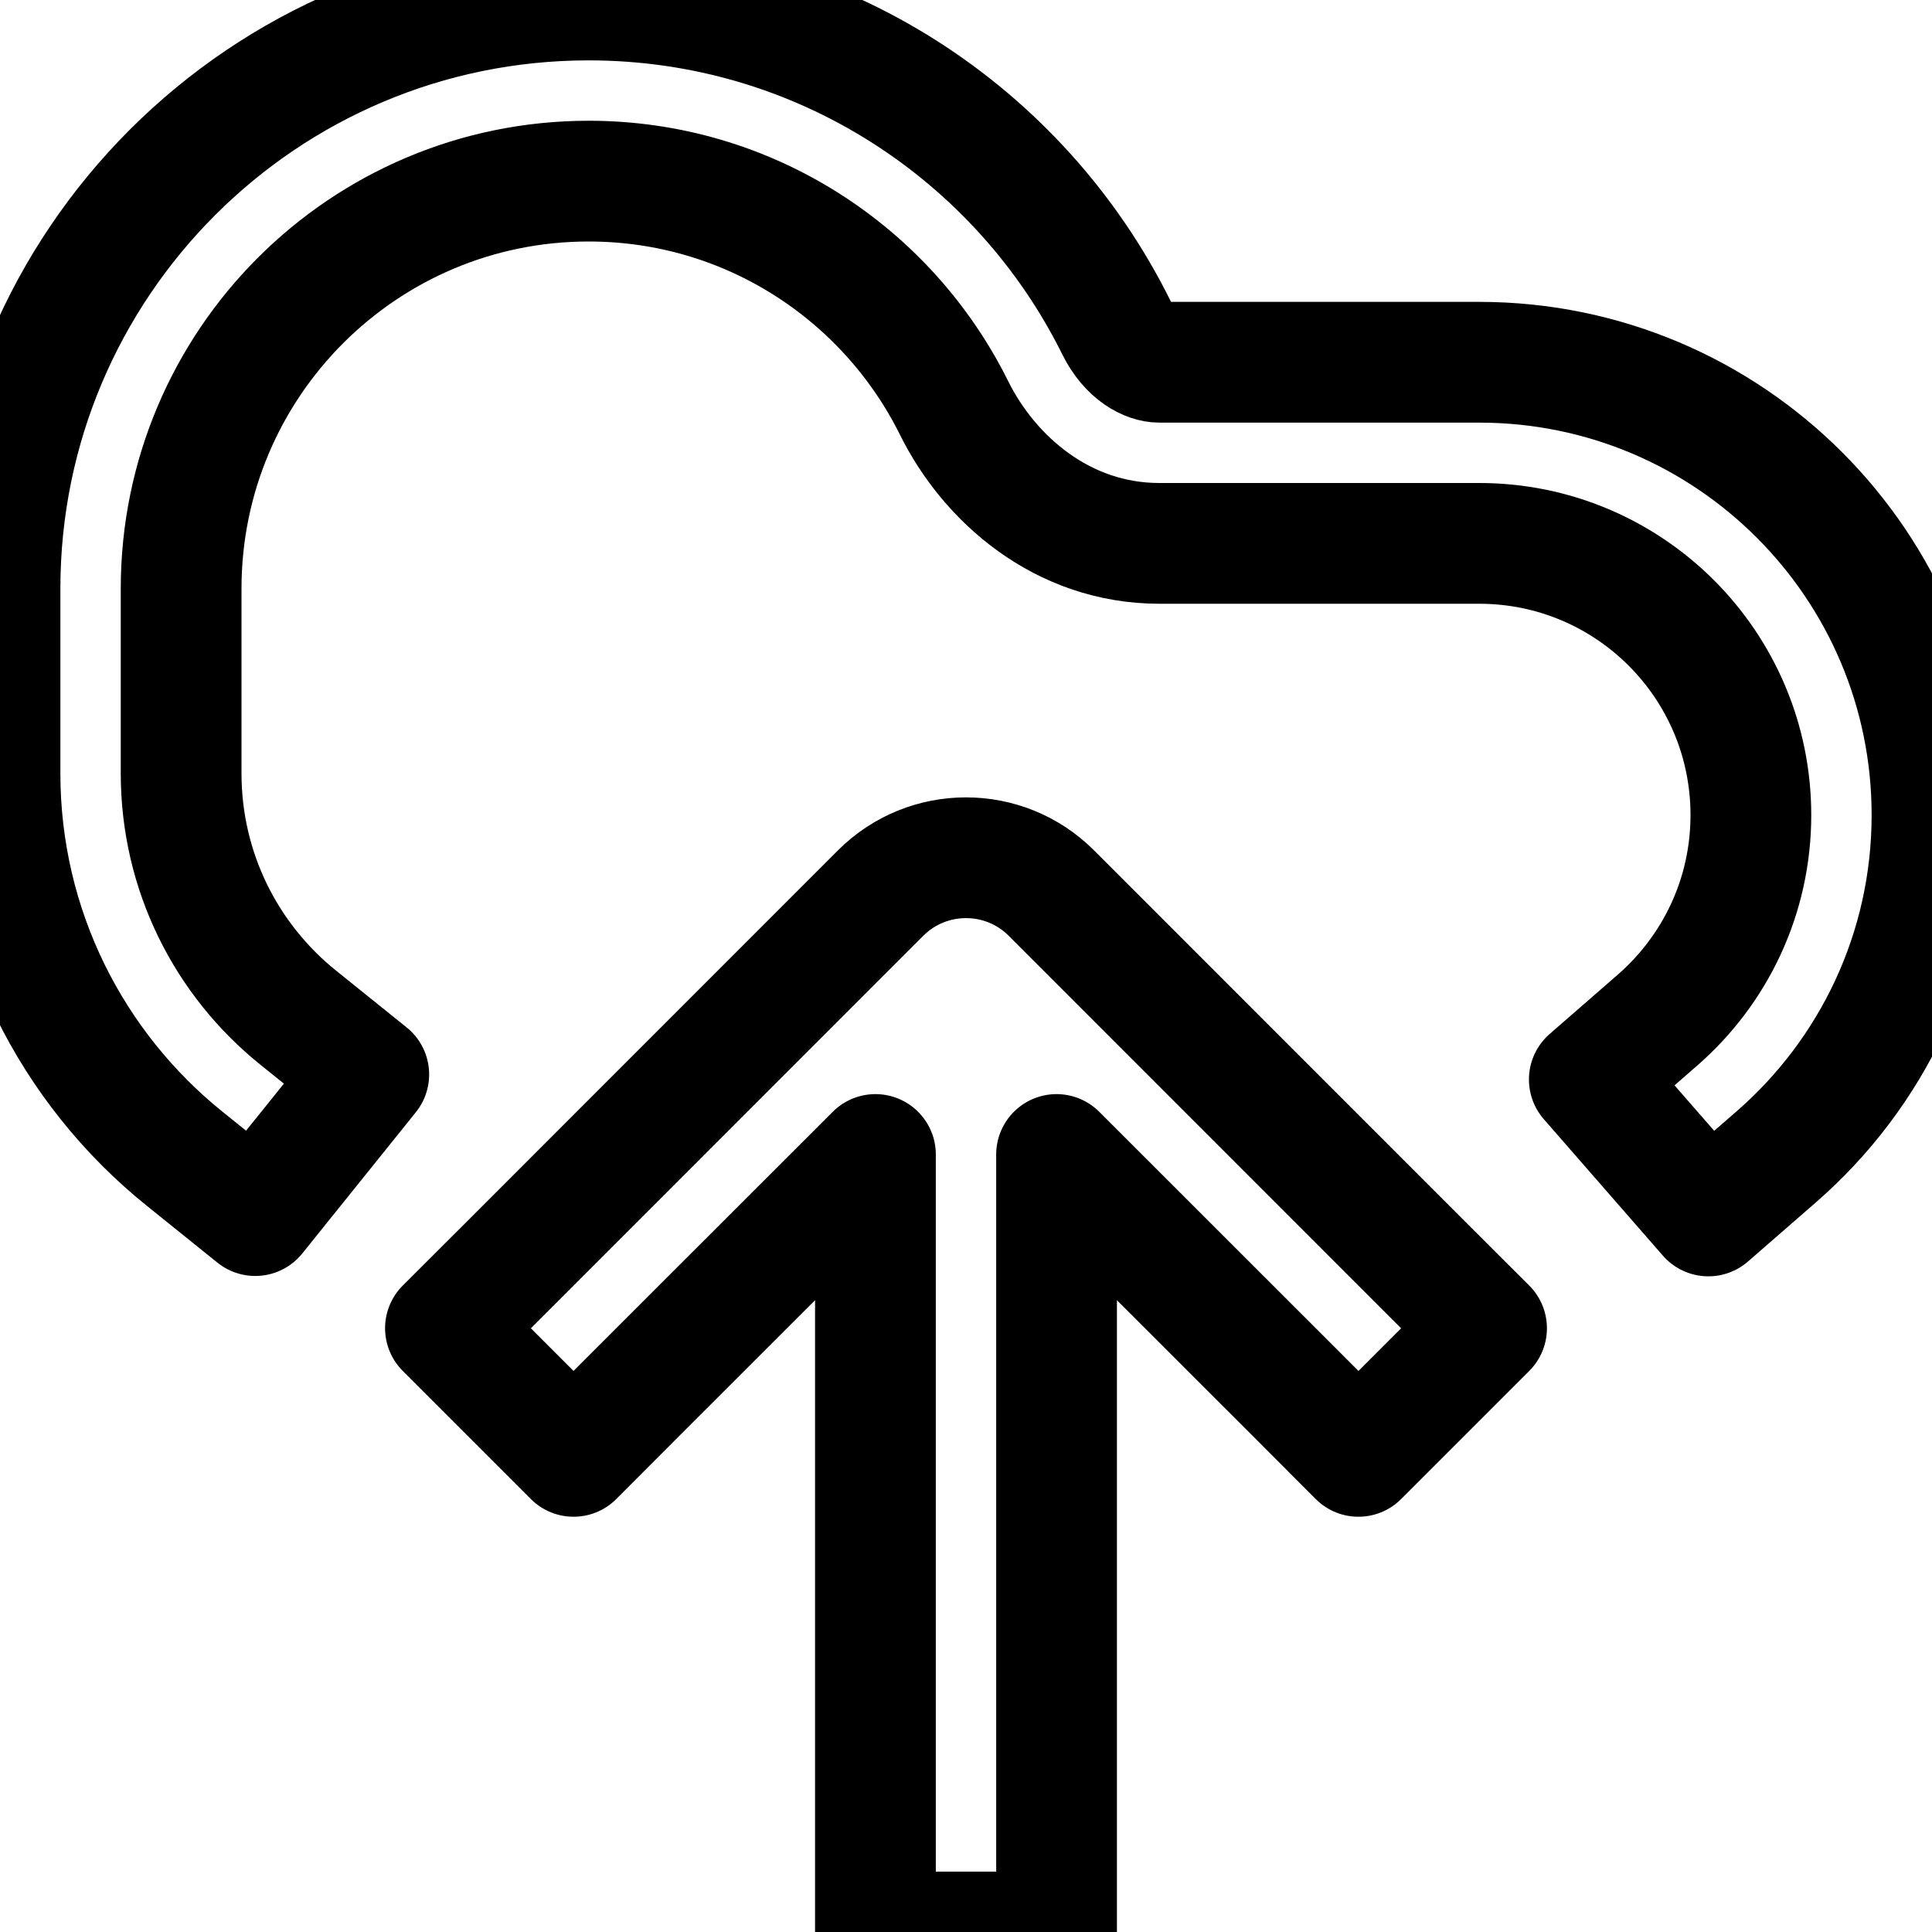
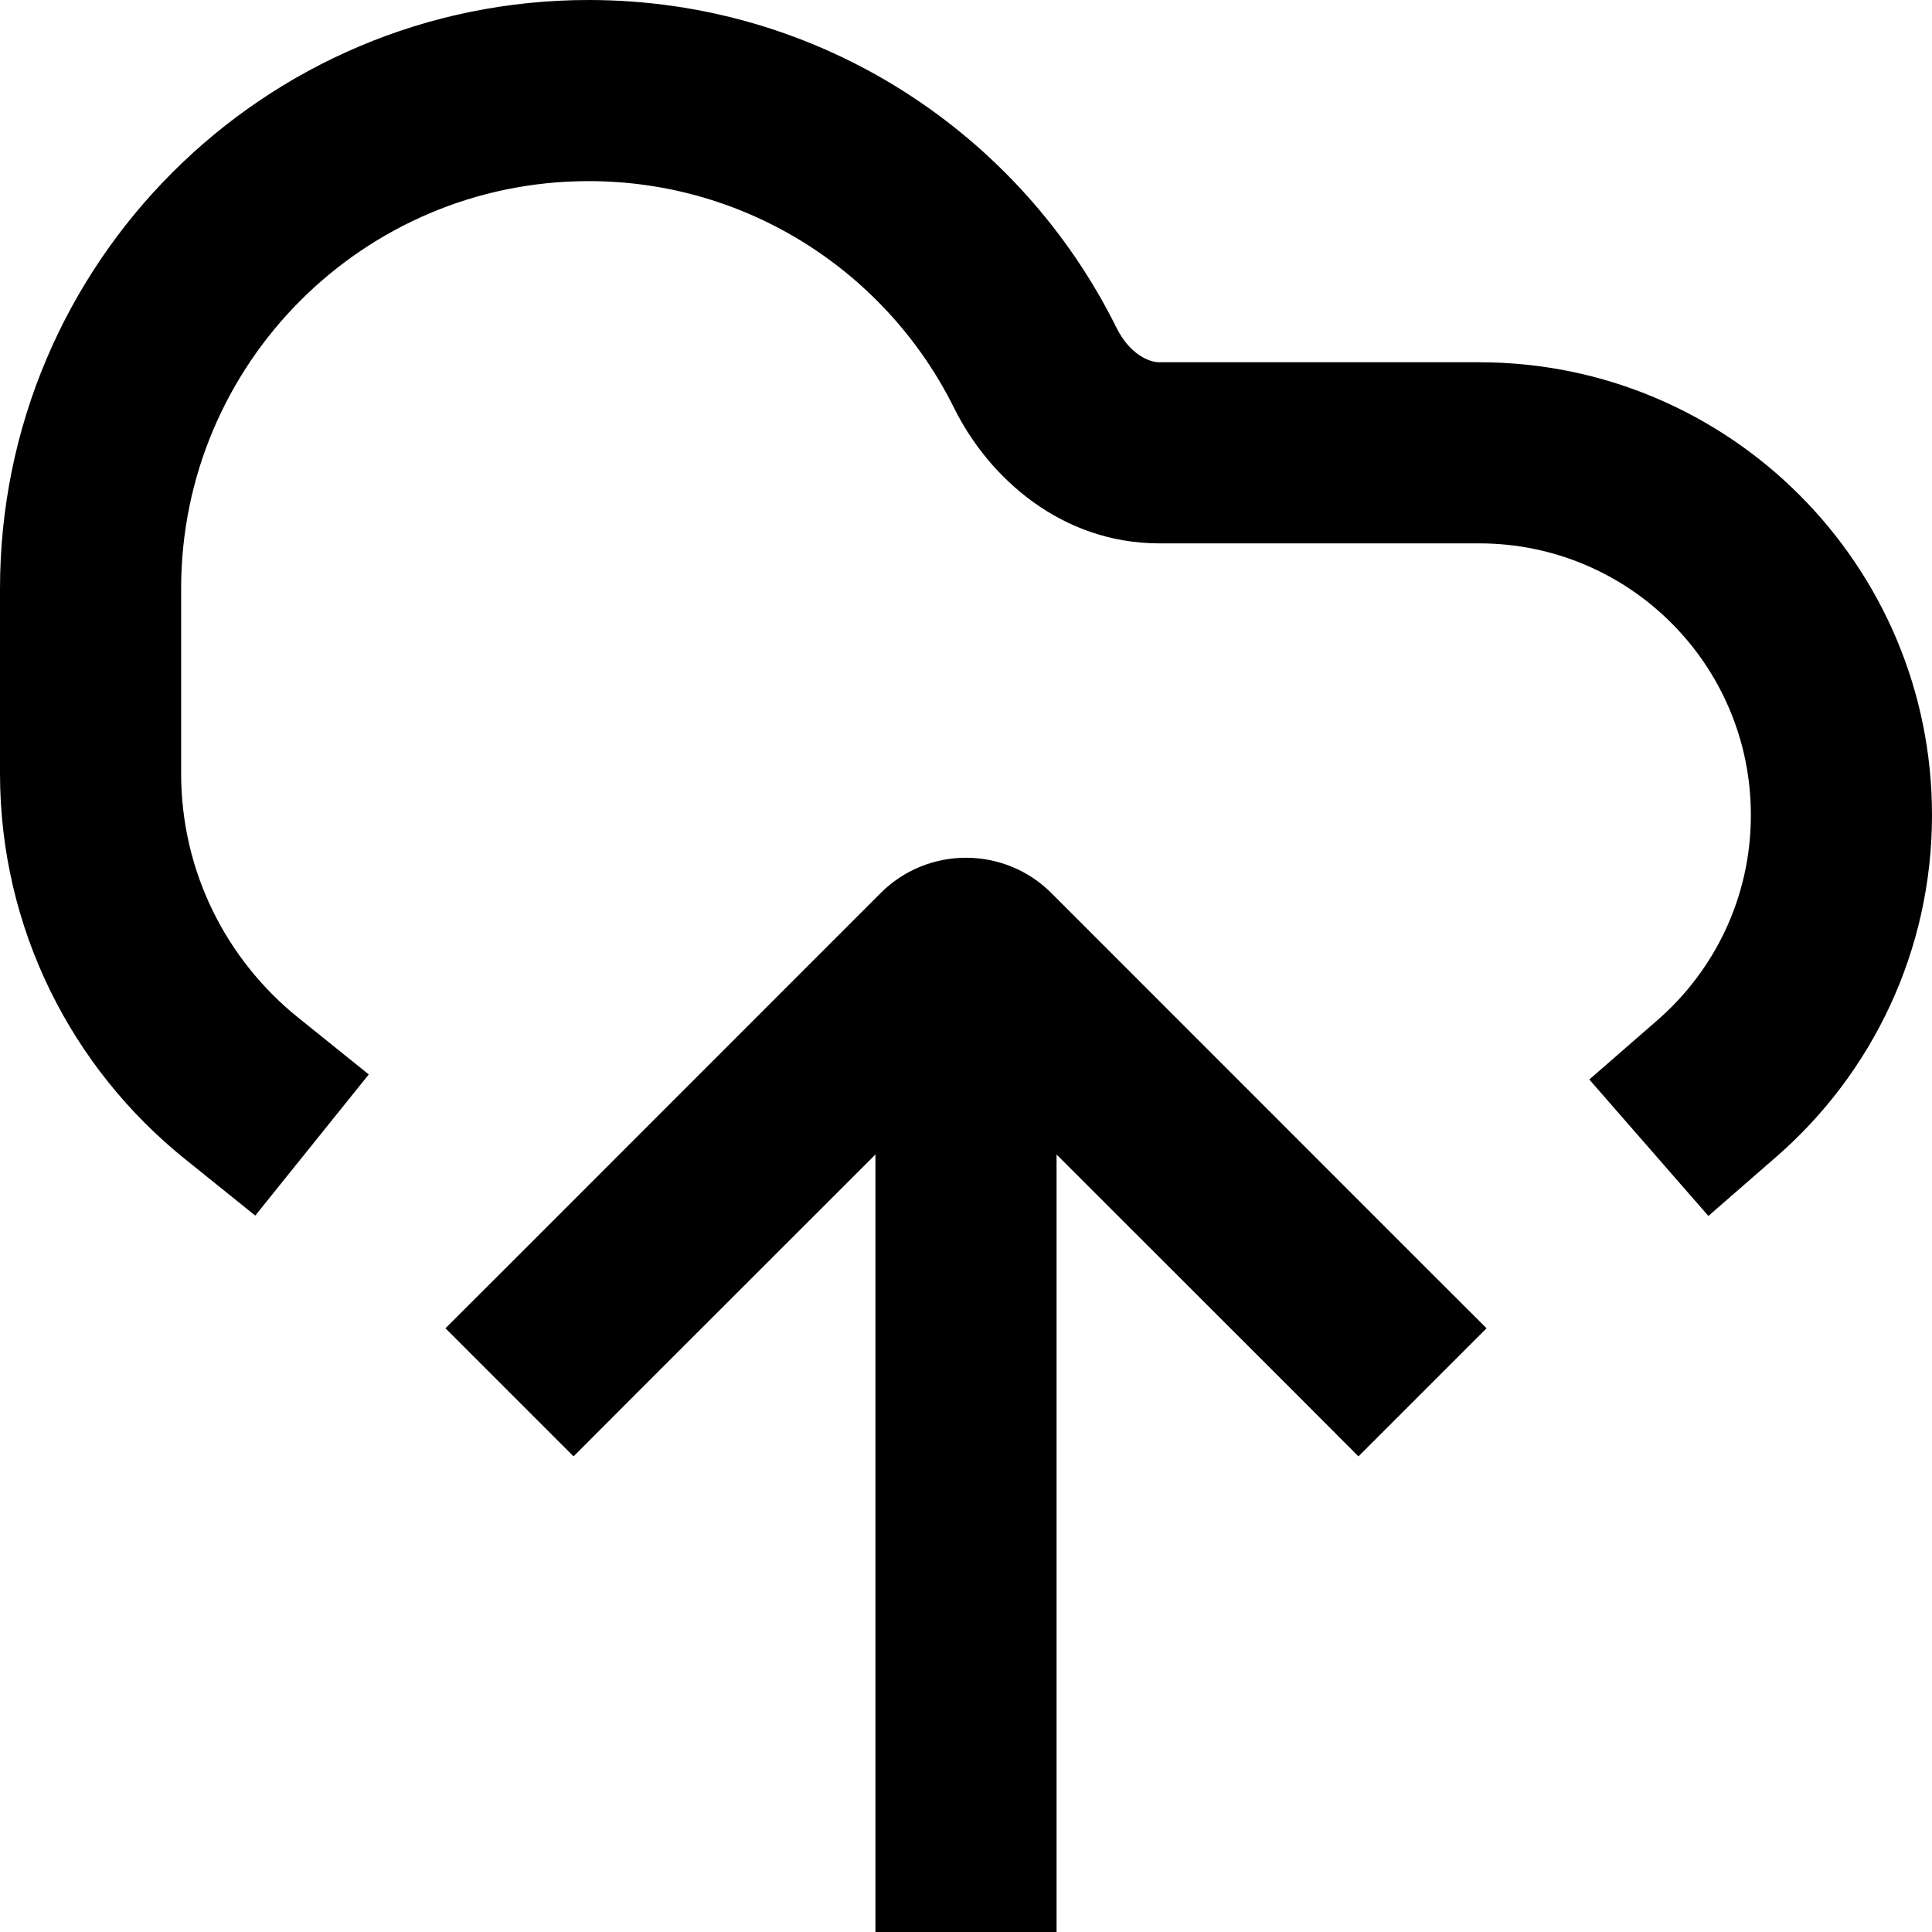
- <svg xmlns="http://www.w3.org/2000/svg" width="16" height="16" viewBox="0 0 16 16" fill="none" stroke="currentColor" stroke-linejoin="round">
-   <path d="M1.5 4.875C1.5 3.011 3.011 1.5 4.875 1.5C6.2 1.5 7.348 2.264 7.901 3.378C8.19 3.962 8.795 4.5 9.601 4.5H12.25C13.493 4.5 14.5 5.507 14.5 6.75C14.5 7.427 14.202 8.033 13.728 8.447L13.162 8.94L14.148 10.07L14.713 9.578C15.501 8.891 16 7.878 16 6.75C16 4.679 14.321 3 12.25 3H9.601C9.512 3 9.353 2.93 9.245 2.712C8.449 1.106 6.792 0 4.875 0C2.183 0 0 2.183 0 4.875V6.404C0 7.695 0.598 8.847 1.53 9.597L2.114 10.067L3.054 8.898L2.47 8.428C1.877 7.951 1.5 7.222 1.5 6.404V4.875ZM7.293 7.396C7.683 7.006 8.317 7.006 8.707 7.396L11.78 10.47L12.311 11L11.25 12.061L10.72 11.53L8.75 9.561V15.25V16H7.25V15.25V9.561L5.28 11.53L4.75 12.061L3.689 11L4.22 10.47L7.293 7.396Z" />
+ <svg data-testid="geist-icon" height="16" stroke-linejoin="round" viewBox="0 0 16 16" width="16">
+   <path fill-rule="evenodd" clip-rule="evenodd" d="M1.5 4.875C1.5 3.011 3.011 1.5 4.875 1.5C6.2 1.5 7.348 2.264 7.901 3.378C8.19 3.962 8.795 4.5 9.601 4.5H12.25C13.493 4.5 14.5 5.507 14.5 6.75C14.5 7.427 14.202 8.033 13.728 8.447L13.162 8.94L14.148 10.07L14.713 9.578C15.501 8.891 16 7.878 16 6.75C16 4.679 14.321 3 12.25 3H9.601C9.512 3 9.353 2.93 9.245 2.712C8.449 1.106 6.792 0 4.875 0C2.183 0 0 2.183 0 4.875V6.404C0 7.695 0.598 8.847 1.53 9.597L2.114 10.067L3.054 8.898L2.47 8.428C1.877 7.951 1.5 7.222 1.5 6.404V4.875ZM7.293 7.396C7.683 7.006 8.317 7.006 8.707 7.396L11.78 10.47L12.311 11L11.25 12.061L10.72 11.53L8.75 9.561V15.25V16H7.25V15.25V9.561L5.28 11.53L4.75 12.061L3.689 11L4.22 10.47L7.293 7.396Z" fill="currentColor" />
</svg>
